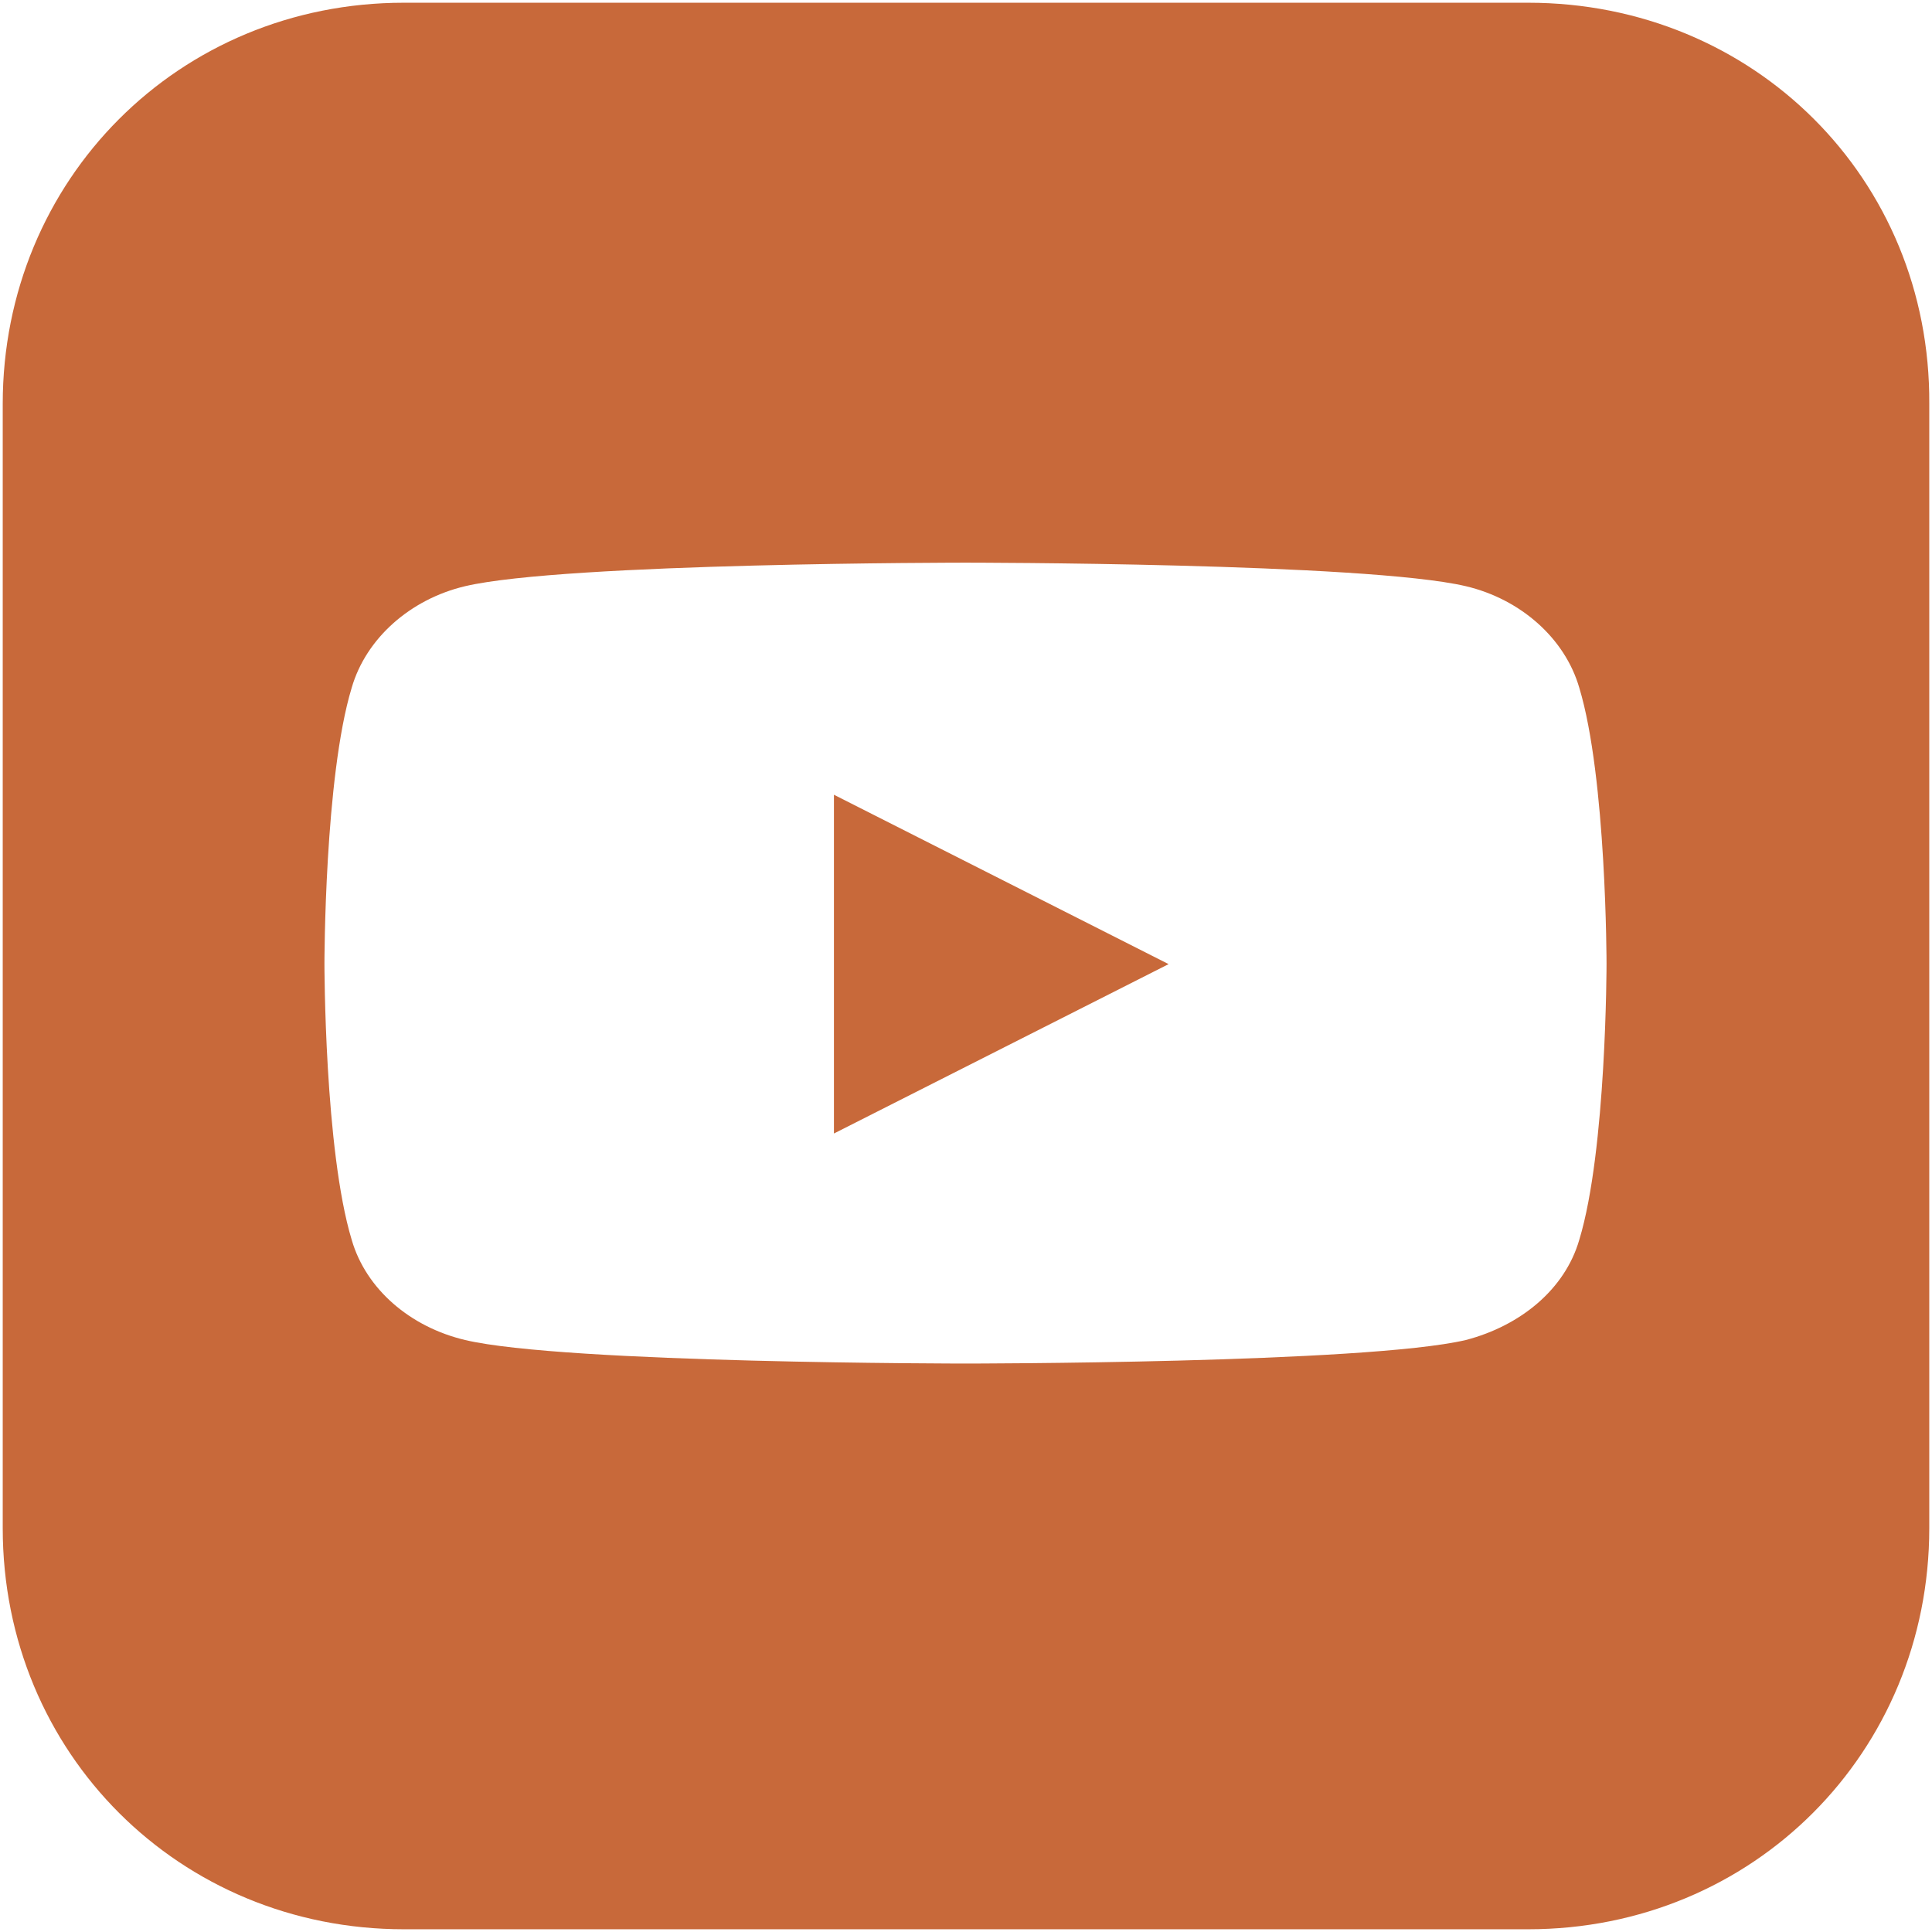
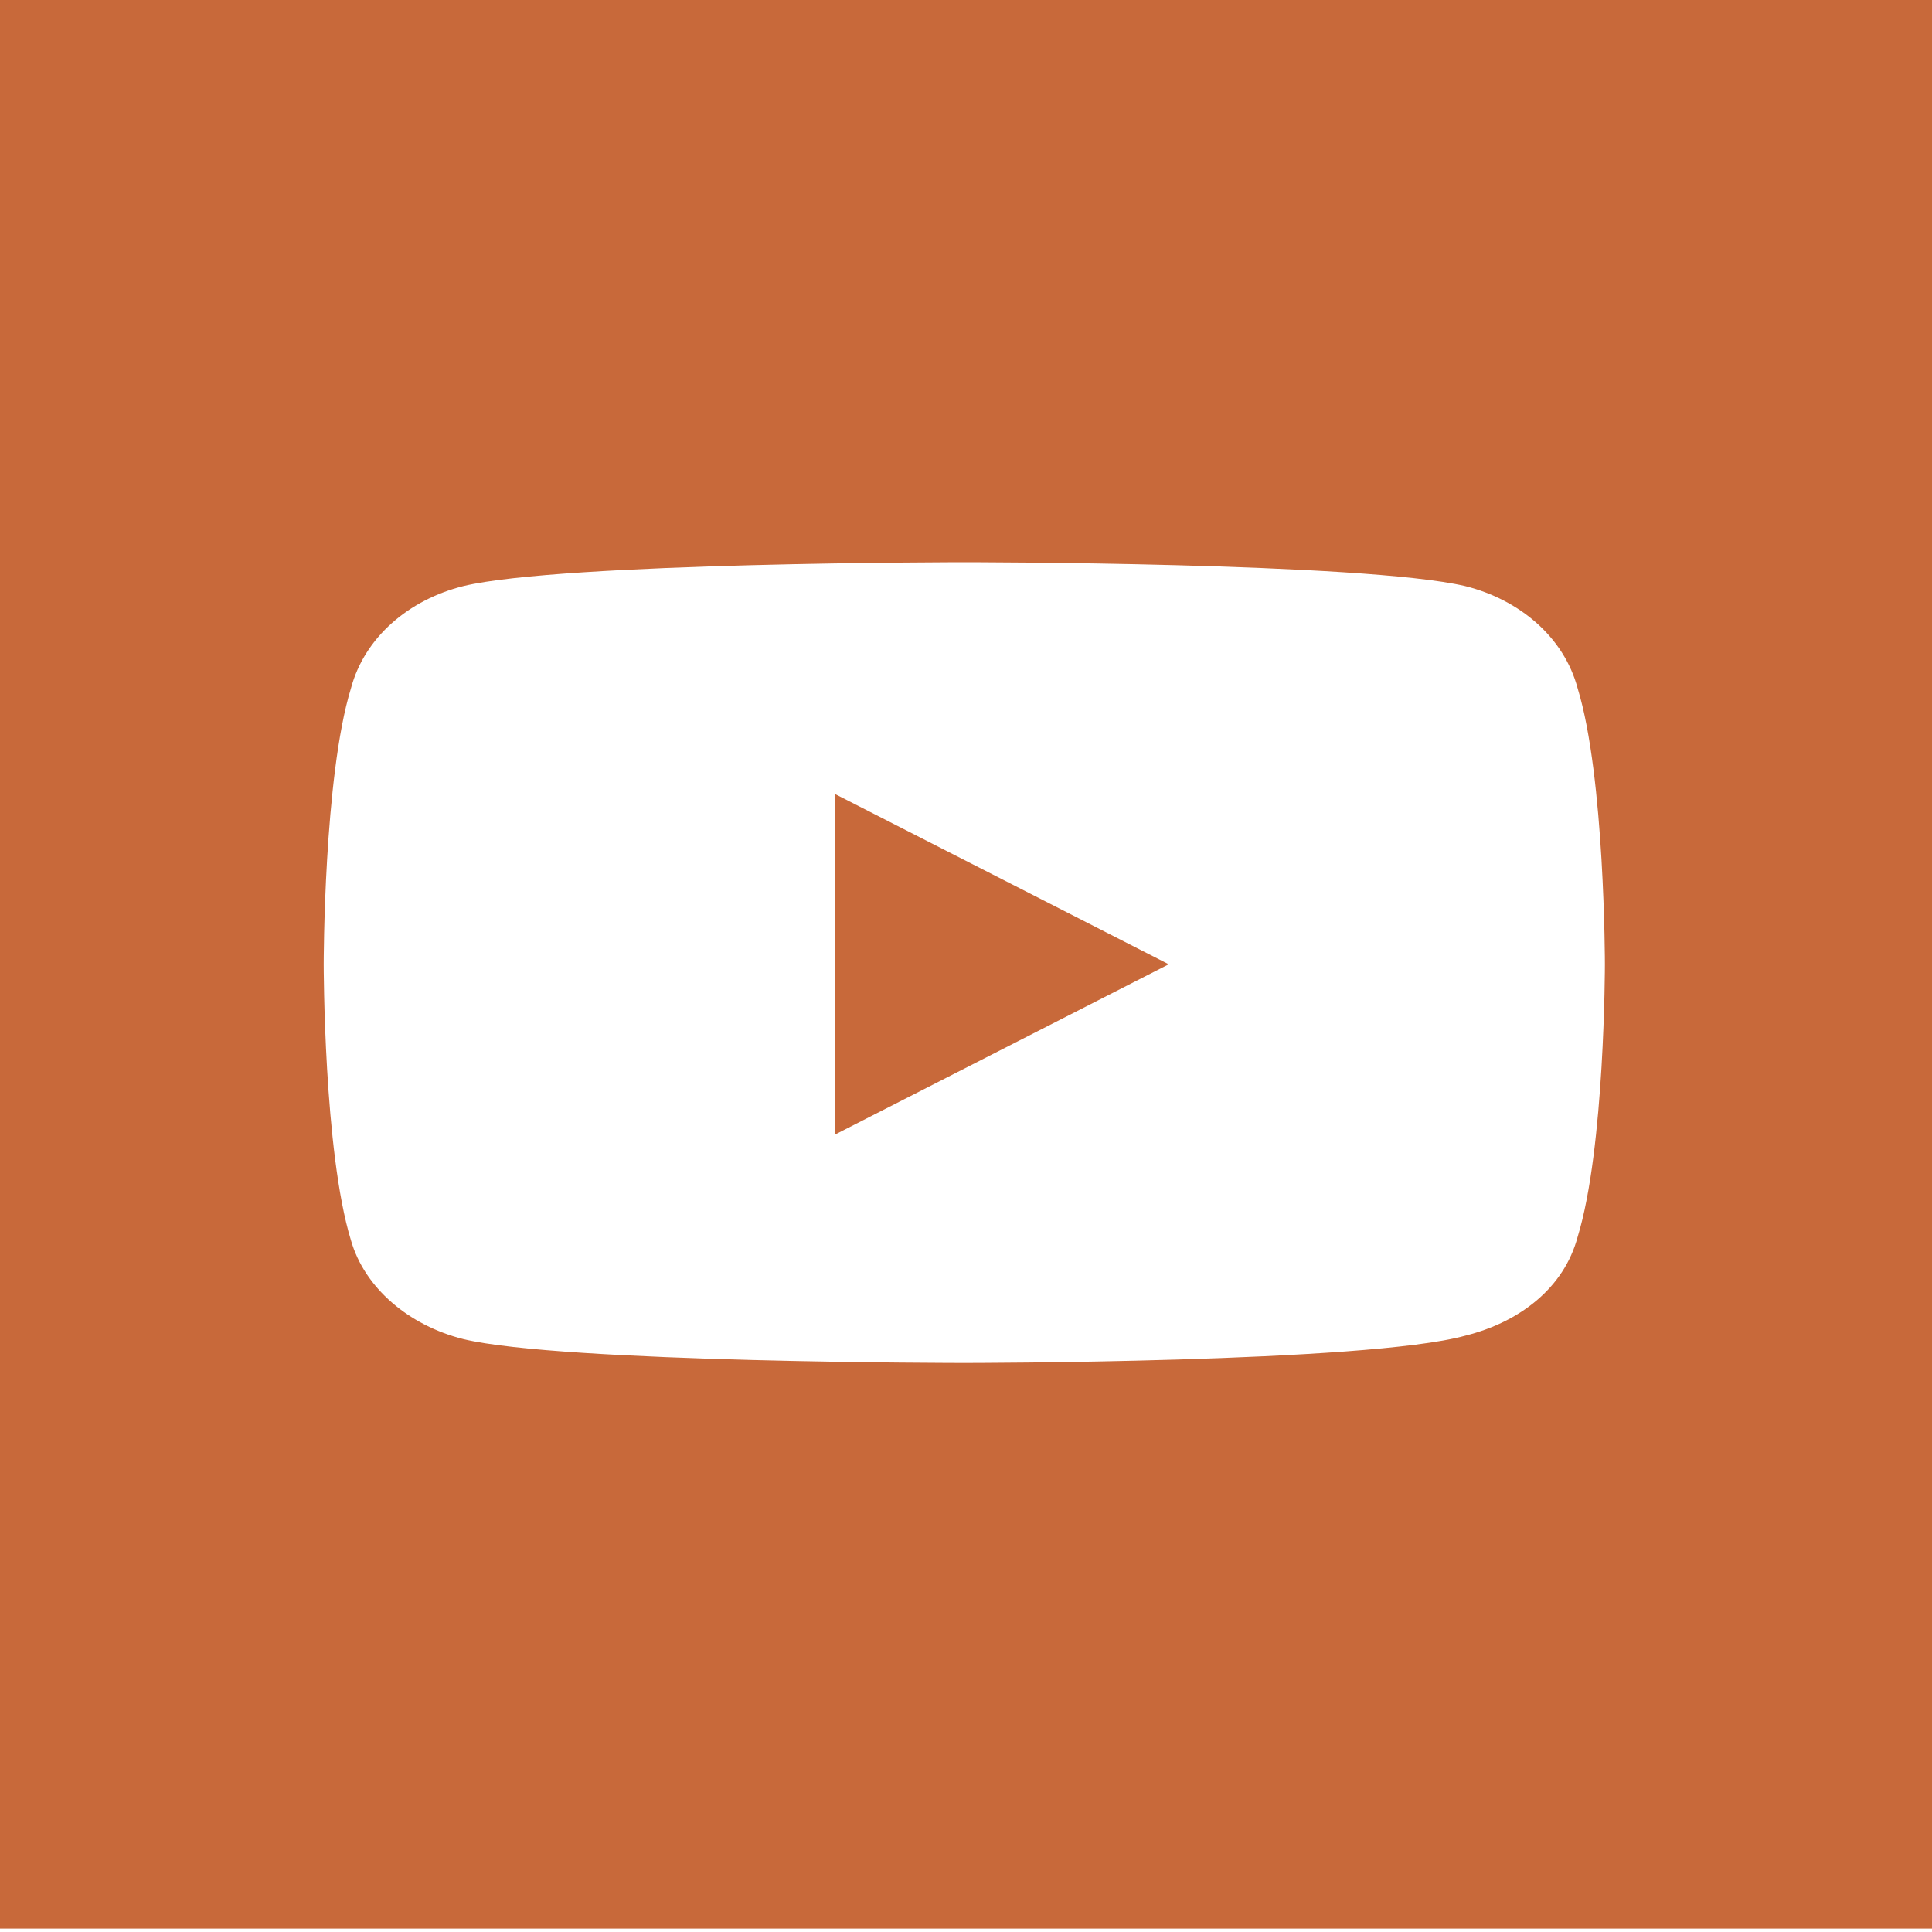
- <svg xmlns="http://www.w3.org/2000/svg" id="katman_1" data-name="katman 1" viewBox="0 0 56.69 56.69">
-   <defs>
-     <style>
-       .cls-1 {
-         fill: #c8693a;
-         stroke-width: 0px;
-       }
-     </style>
-   </defs>
-   <path class="cls-1" d="M34.29,28.29l-9.82-4.97v9.94l9.82-4.97ZM44.84.08H11.85C5.24.08.08,5.28.08,11.85v32.99c0,6.61,5.2,11.77,11.77,11.77h32.99c6.61,0,11.77-5.2,11.77-11.77V11.85c.04-6.61-5.16-11.77-11.77-11.77ZM43.01,17.2c1.61.38,2.91,1.53,3.33,2.98.8,2.64.8,8.1.8,8.1,0,0,0,5.47-.8,8.1-.42,1.45-1.72,2.52-3.33,2.94-2.94.69-14.68.69-14.68.69,0,0-11.77,0-14.68-.69-1.61-.38-2.91-1.49-3.33-2.94-.8-2.64-.8-8.1-.8-8.1,0,0,0-5.47.8-8.1.42-1.45,1.72-2.6,3.33-2.98,2.94-.69,14.68-.69,14.68-.69,0,0,11.74,0,14.68.69Z" />
+ <svg xmlns="http://www.w3.org/2000/svg" version="1.1" id="katman_1" x="0px" y="0px" viewBox="0 0 56.7 56.7" style="enable-background:new 0 0 56.7 56.7;" xml:space="preserve">
+   <style type="text/css">
+ 	.st0{fill:#C8693A;}
+ </style>
+   <polygon class="st0" points="34.3,28.3 24.5,23.3 24.5,33.3 " />
+   <path class="st0" d="M0,0v56.6h56.7V0H0z M46.3,36.3c-0.4,1.5-1.7,2.5-3.3,2.9C40.1,40,28.3,40,28.3,40s-11.8,0-14.7-0.7  c-1.6-0.4-2.9-1.5-3.3-2.9c-0.8-2.6-0.8-8.1-0.8-8.1s0-5.5,0.8-8.1c0.4-1.5,1.7-2.6,3.3-3c2.9-0.7,14.7-0.7,14.7-0.7  s11.7,0,14.7,0.7c1.6,0.4,2.9,1.5,3.3,3c0.8,2.6,0.8,8.1,0.8,8.1S47.1,33.7,46.3,36.3z" />
</svg>
